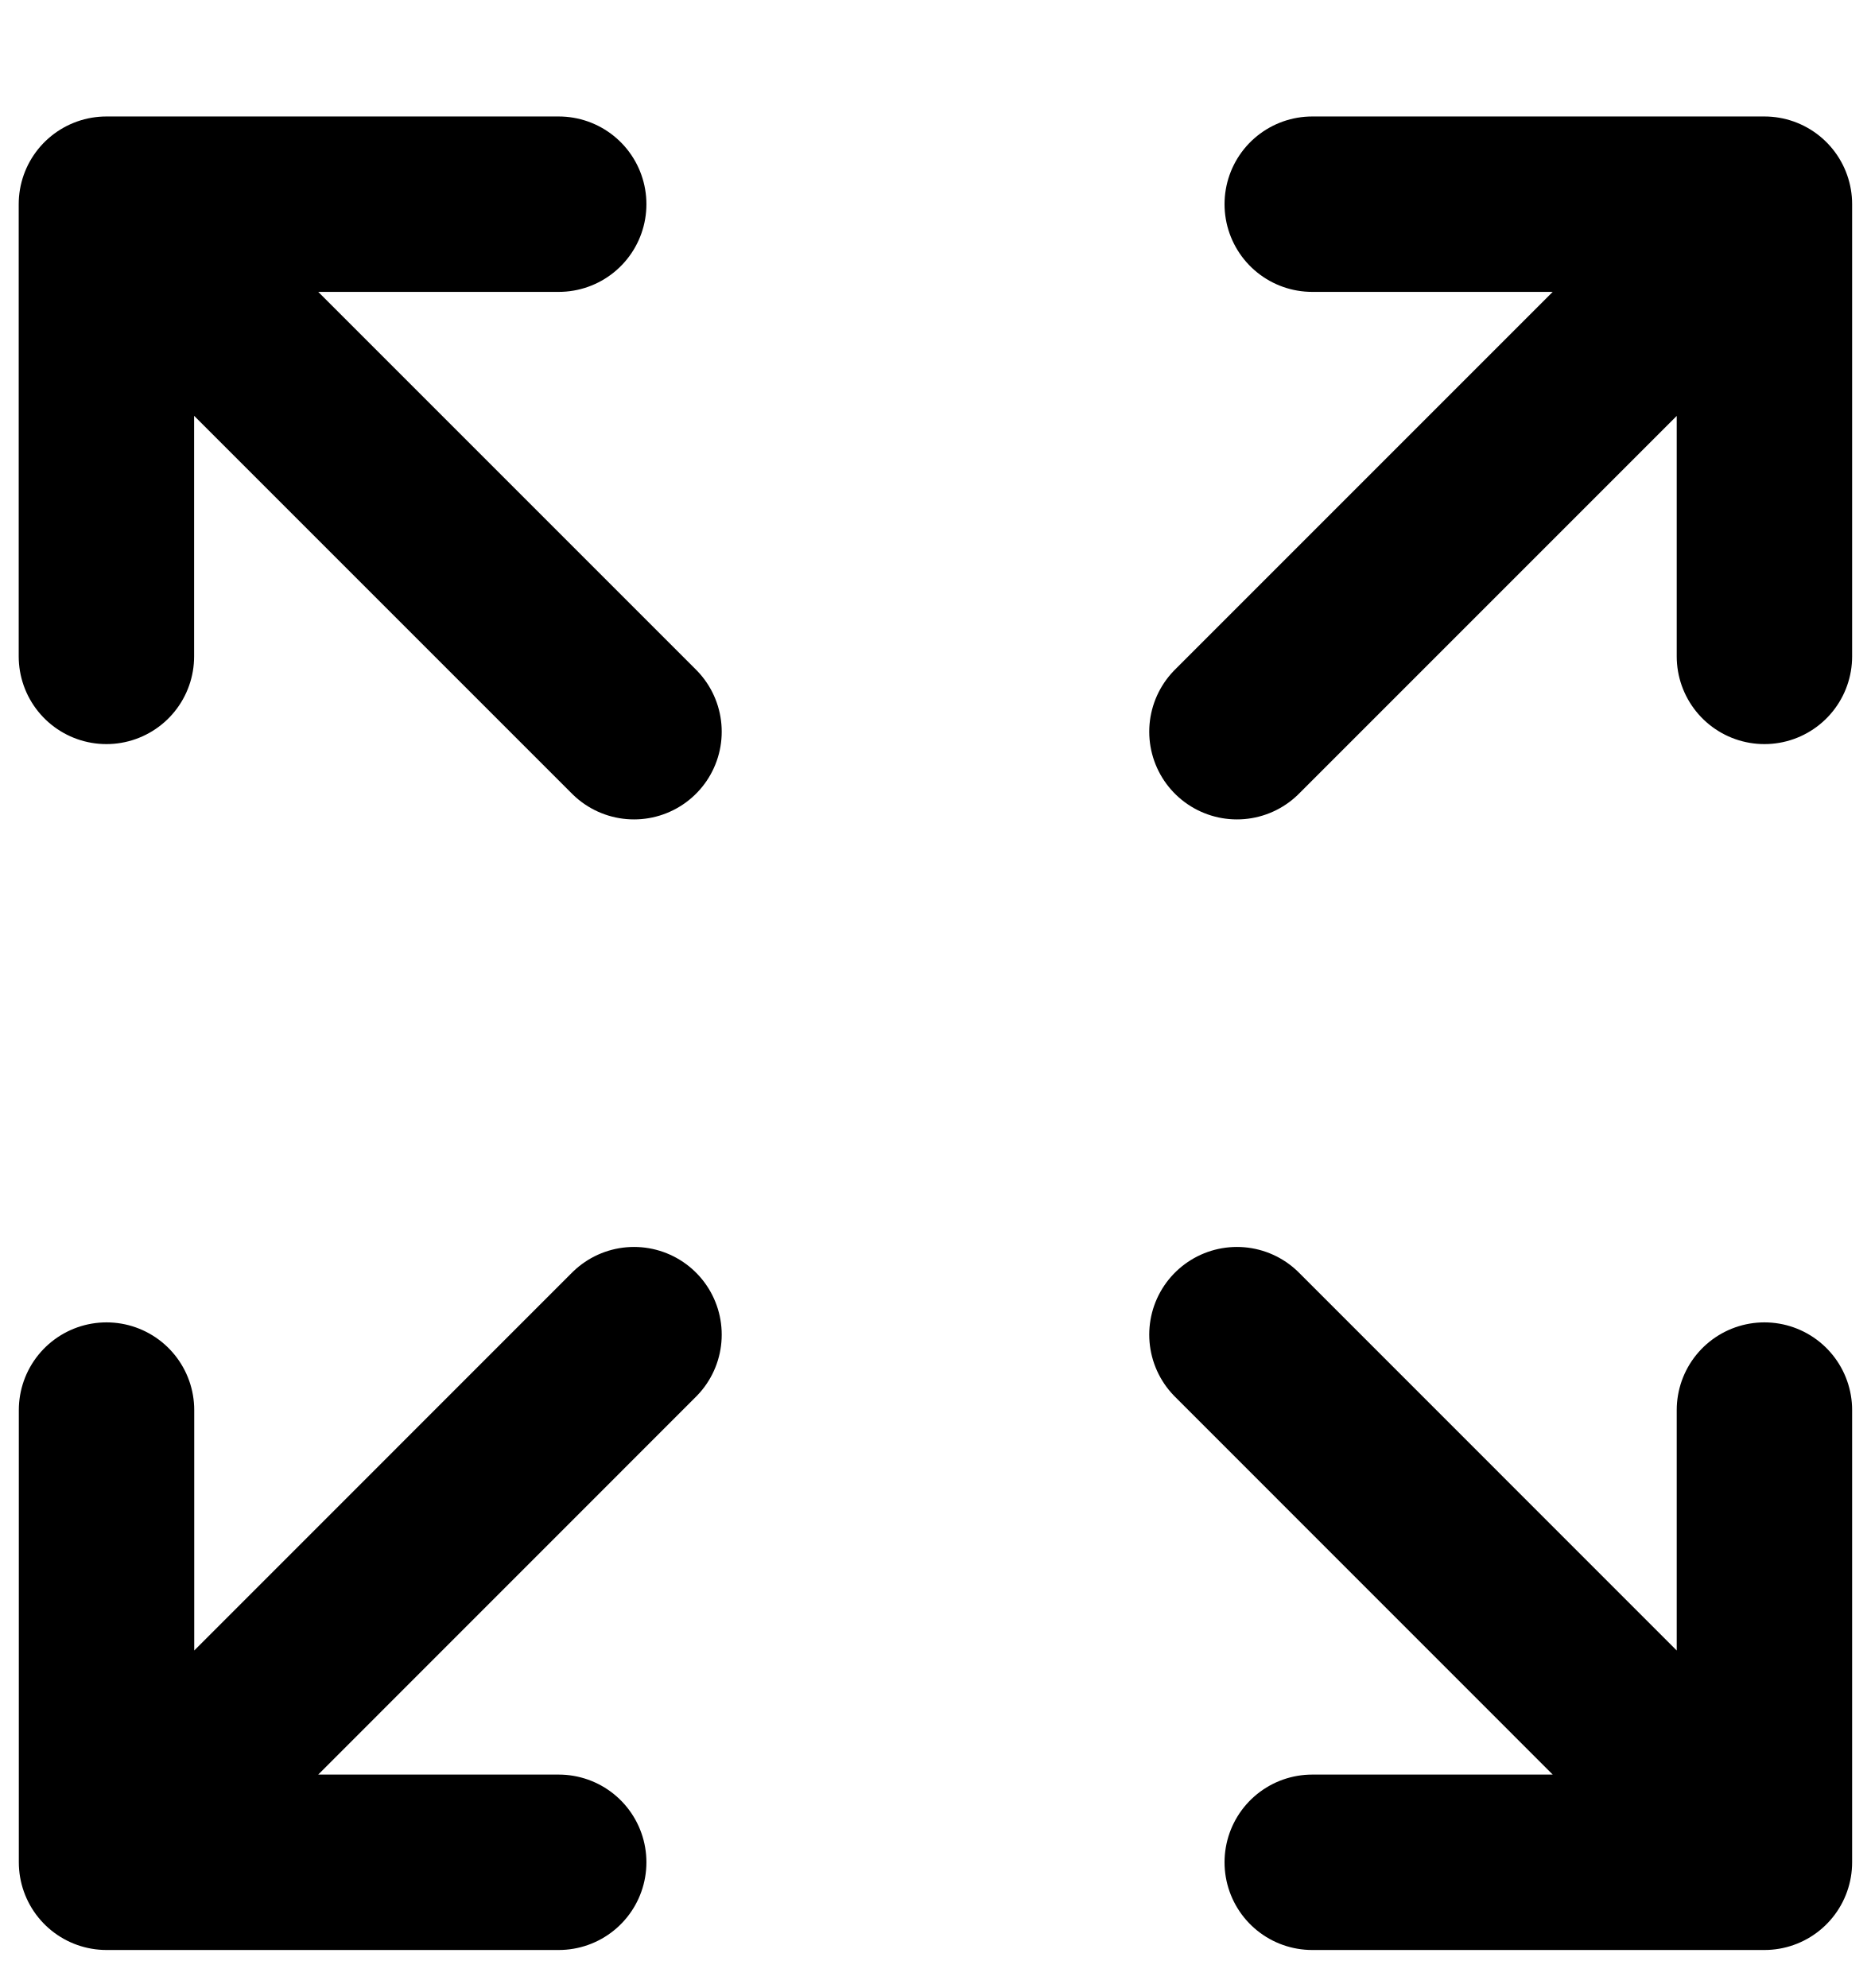
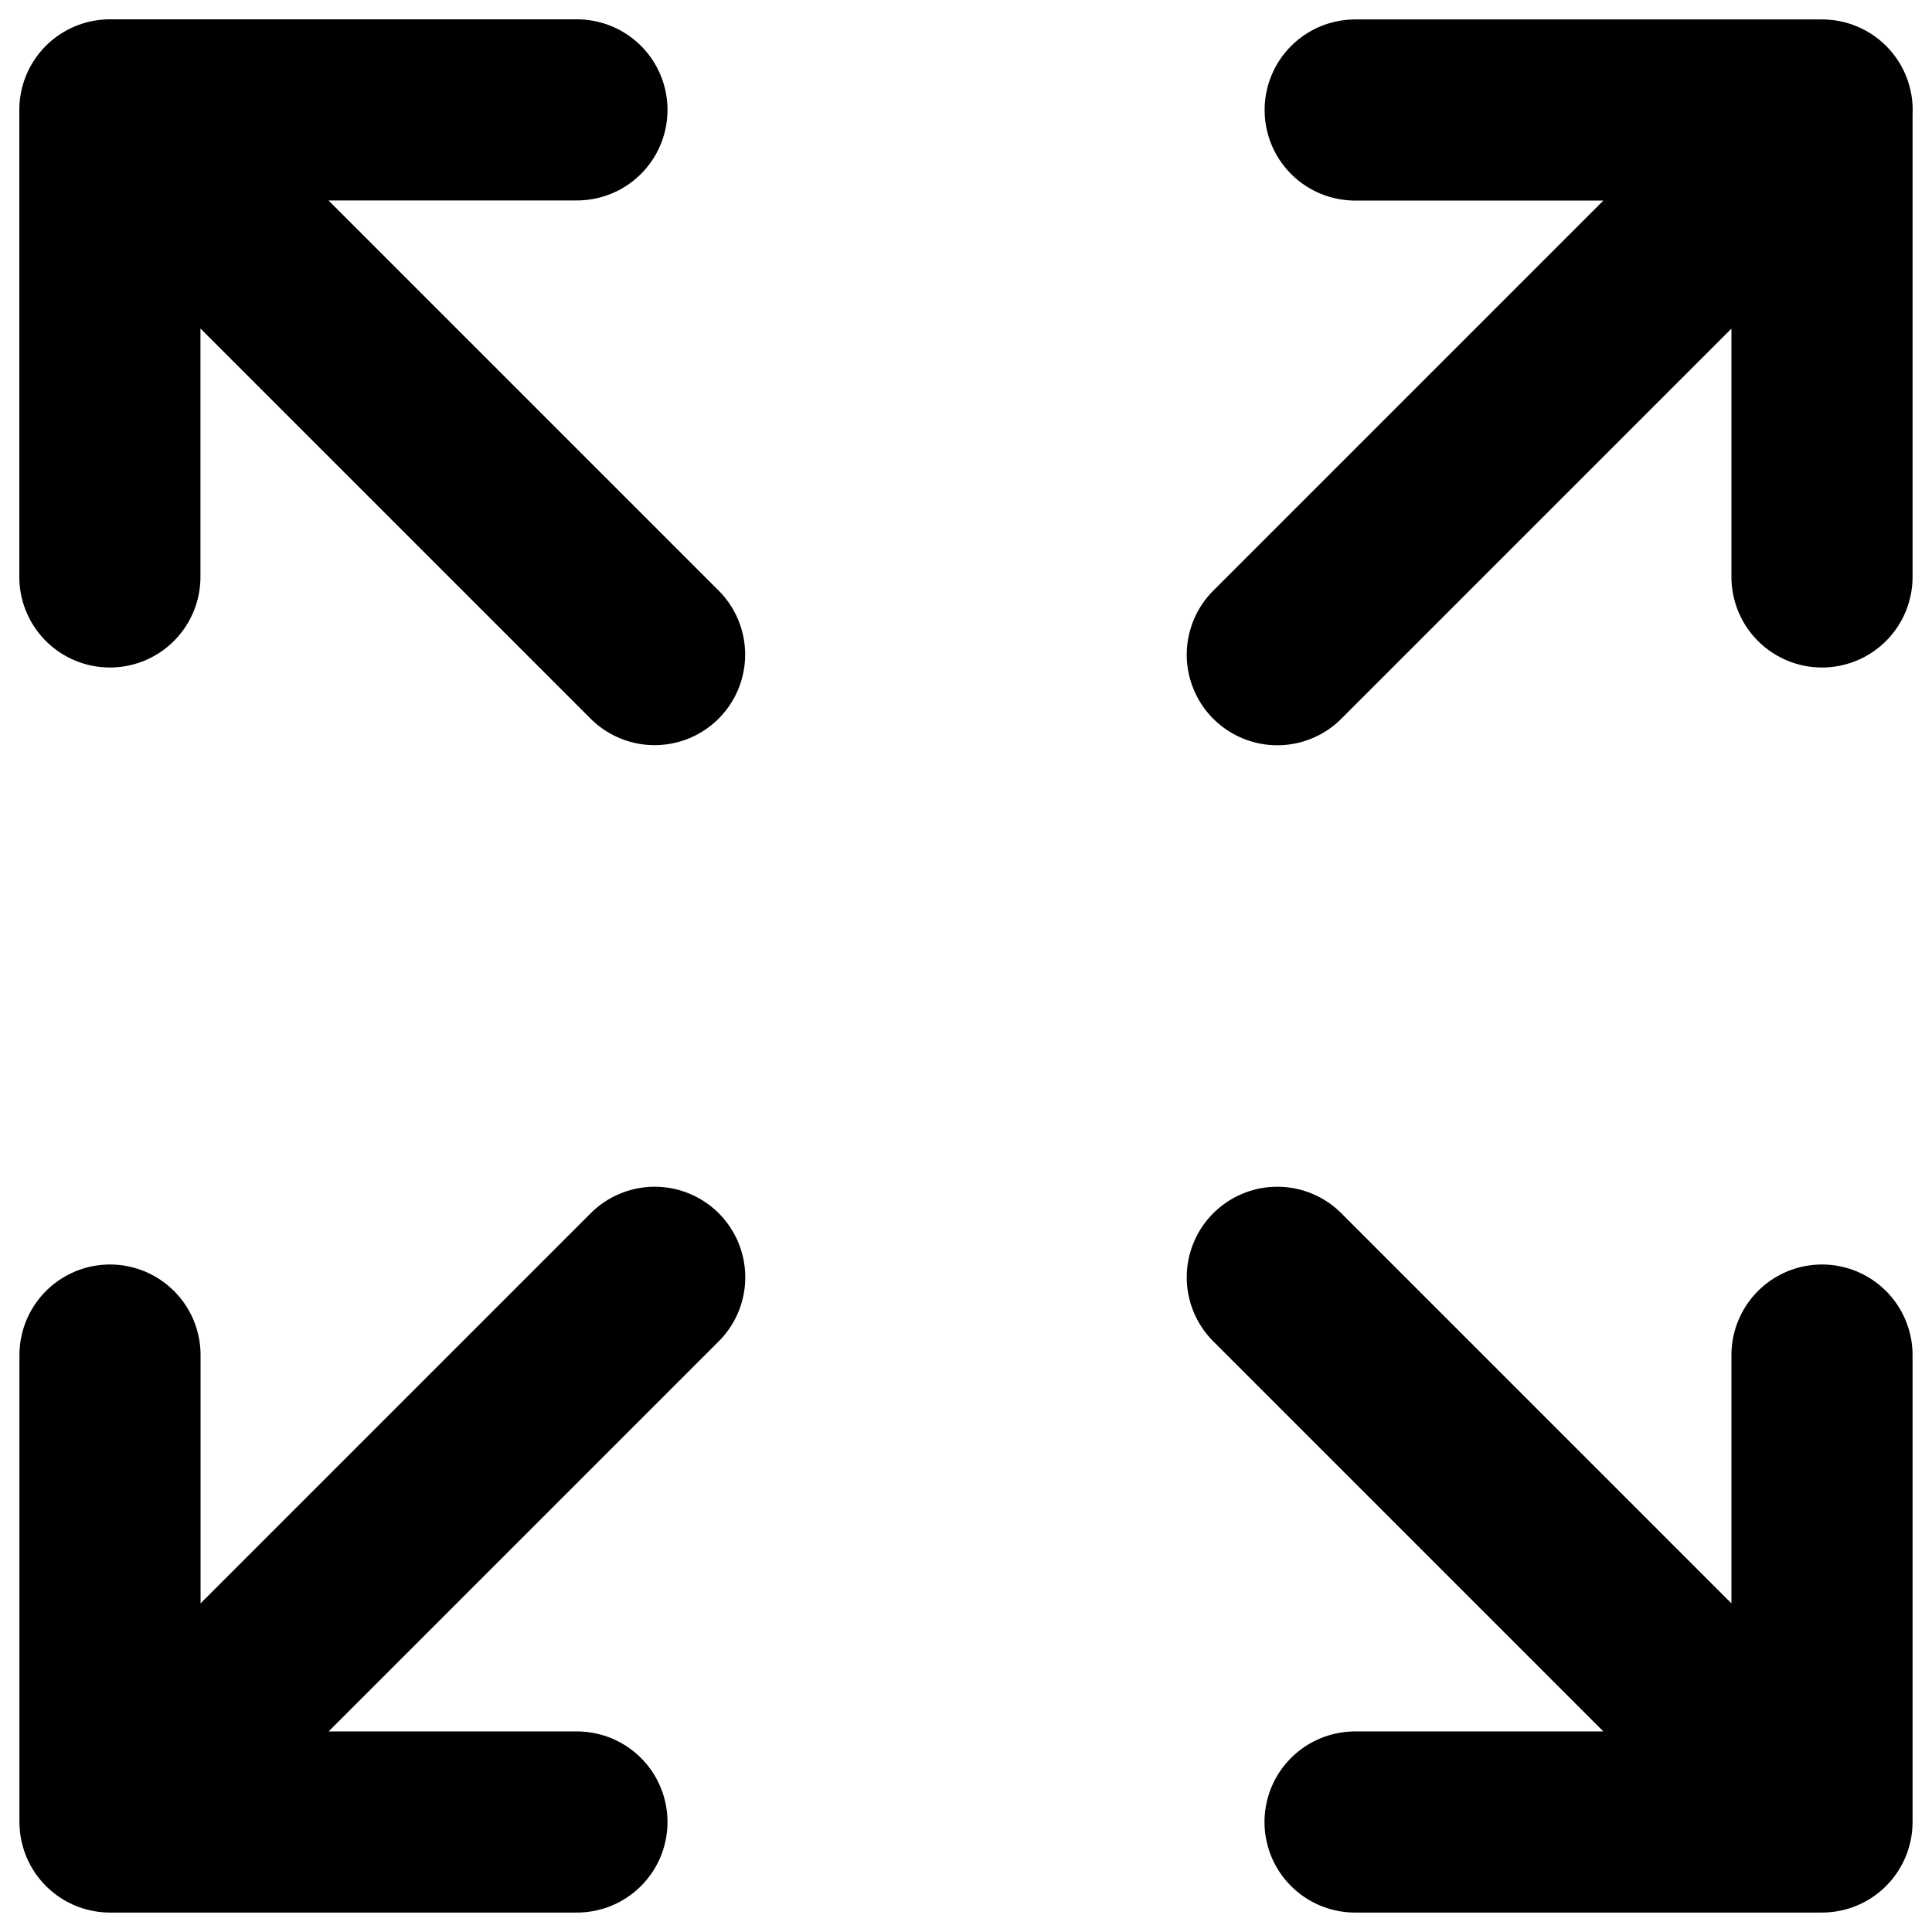
- <svg viewBox="0 0 16 17">
-   <g clip-path="url(#a)">
-     <path stroke="currentColor" stroke-linecap="round" stroke-linejoin="round" stroke-width="1.5" d="M.91 1.746v3.867m0-3.867h3.868m-3.867 0 4.511 4.511M.911 15.925v-3.867m0 3.867h3.867m-3.867 0 4.511-4.512m9.667-9.667h-3.867m3.867 0v3.867m0-3.867-4.511 4.511m4.511 9.668h-3.867m3.867 0v-3.867m0 3.867-4.511-4.512" />
-   </g>
+ <svg xmlns="http://www.w3.org/2000/svg" width="16" height="16" viewBox="0 0 16 16">
  <defs>
    <clipPath id="a">
-       <path d="M0 0h16v16H0z" transform="translate(0 .835)" />
+       <rect width="16" height="16" />
    </clipPath>
  </defs>
+   <g clip-path="url(#a)">
+     <path stroke="currentColor" stroke-linecap="round" stroke-linejoin="round" stroke-width="1.5" d="M.91.91v3.868M.91.91h3.868M.91.91l4.511 4.511m-4.51 9.668v-3.867m0 3.867h3.867m-3.867 0 4.511-4.511M15.09.911h-3.867m3.866 0v3.867m0-3.867-4.511 4.511m4.511 9.667h-3.867m3.867 0v-3.867m0 3.867-4.511-4.511" />
+   </g>
</svg>
